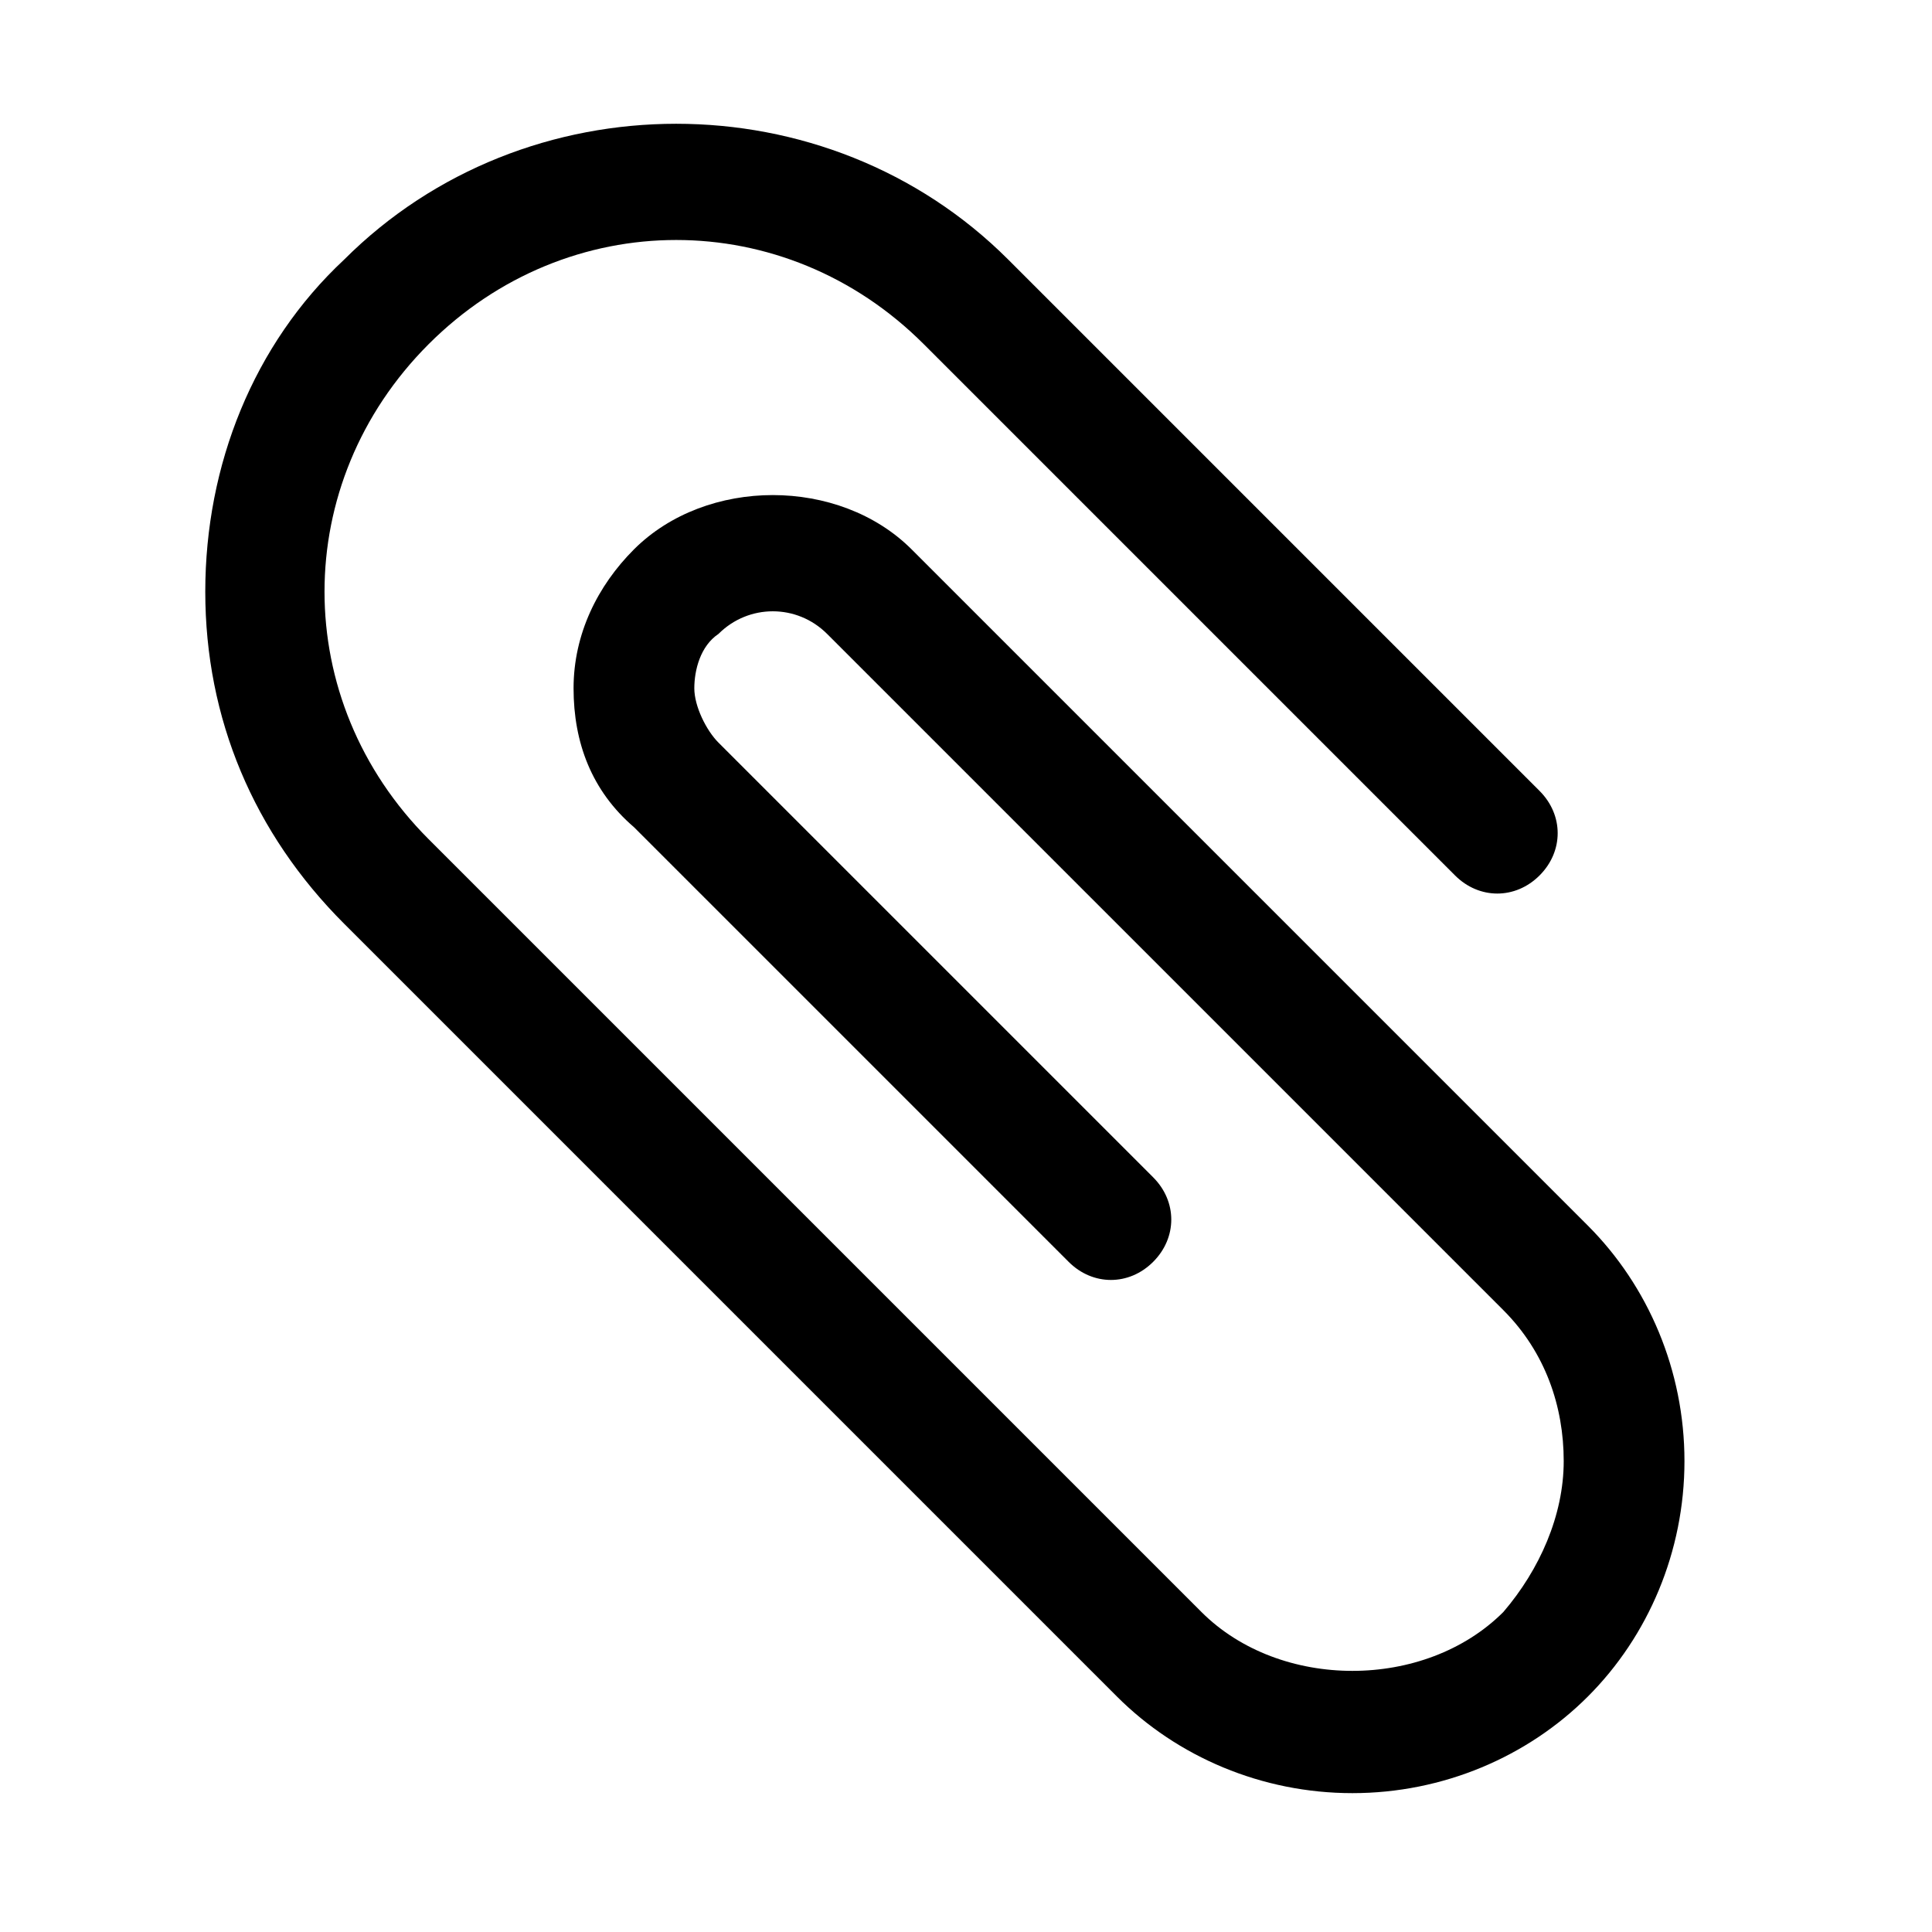
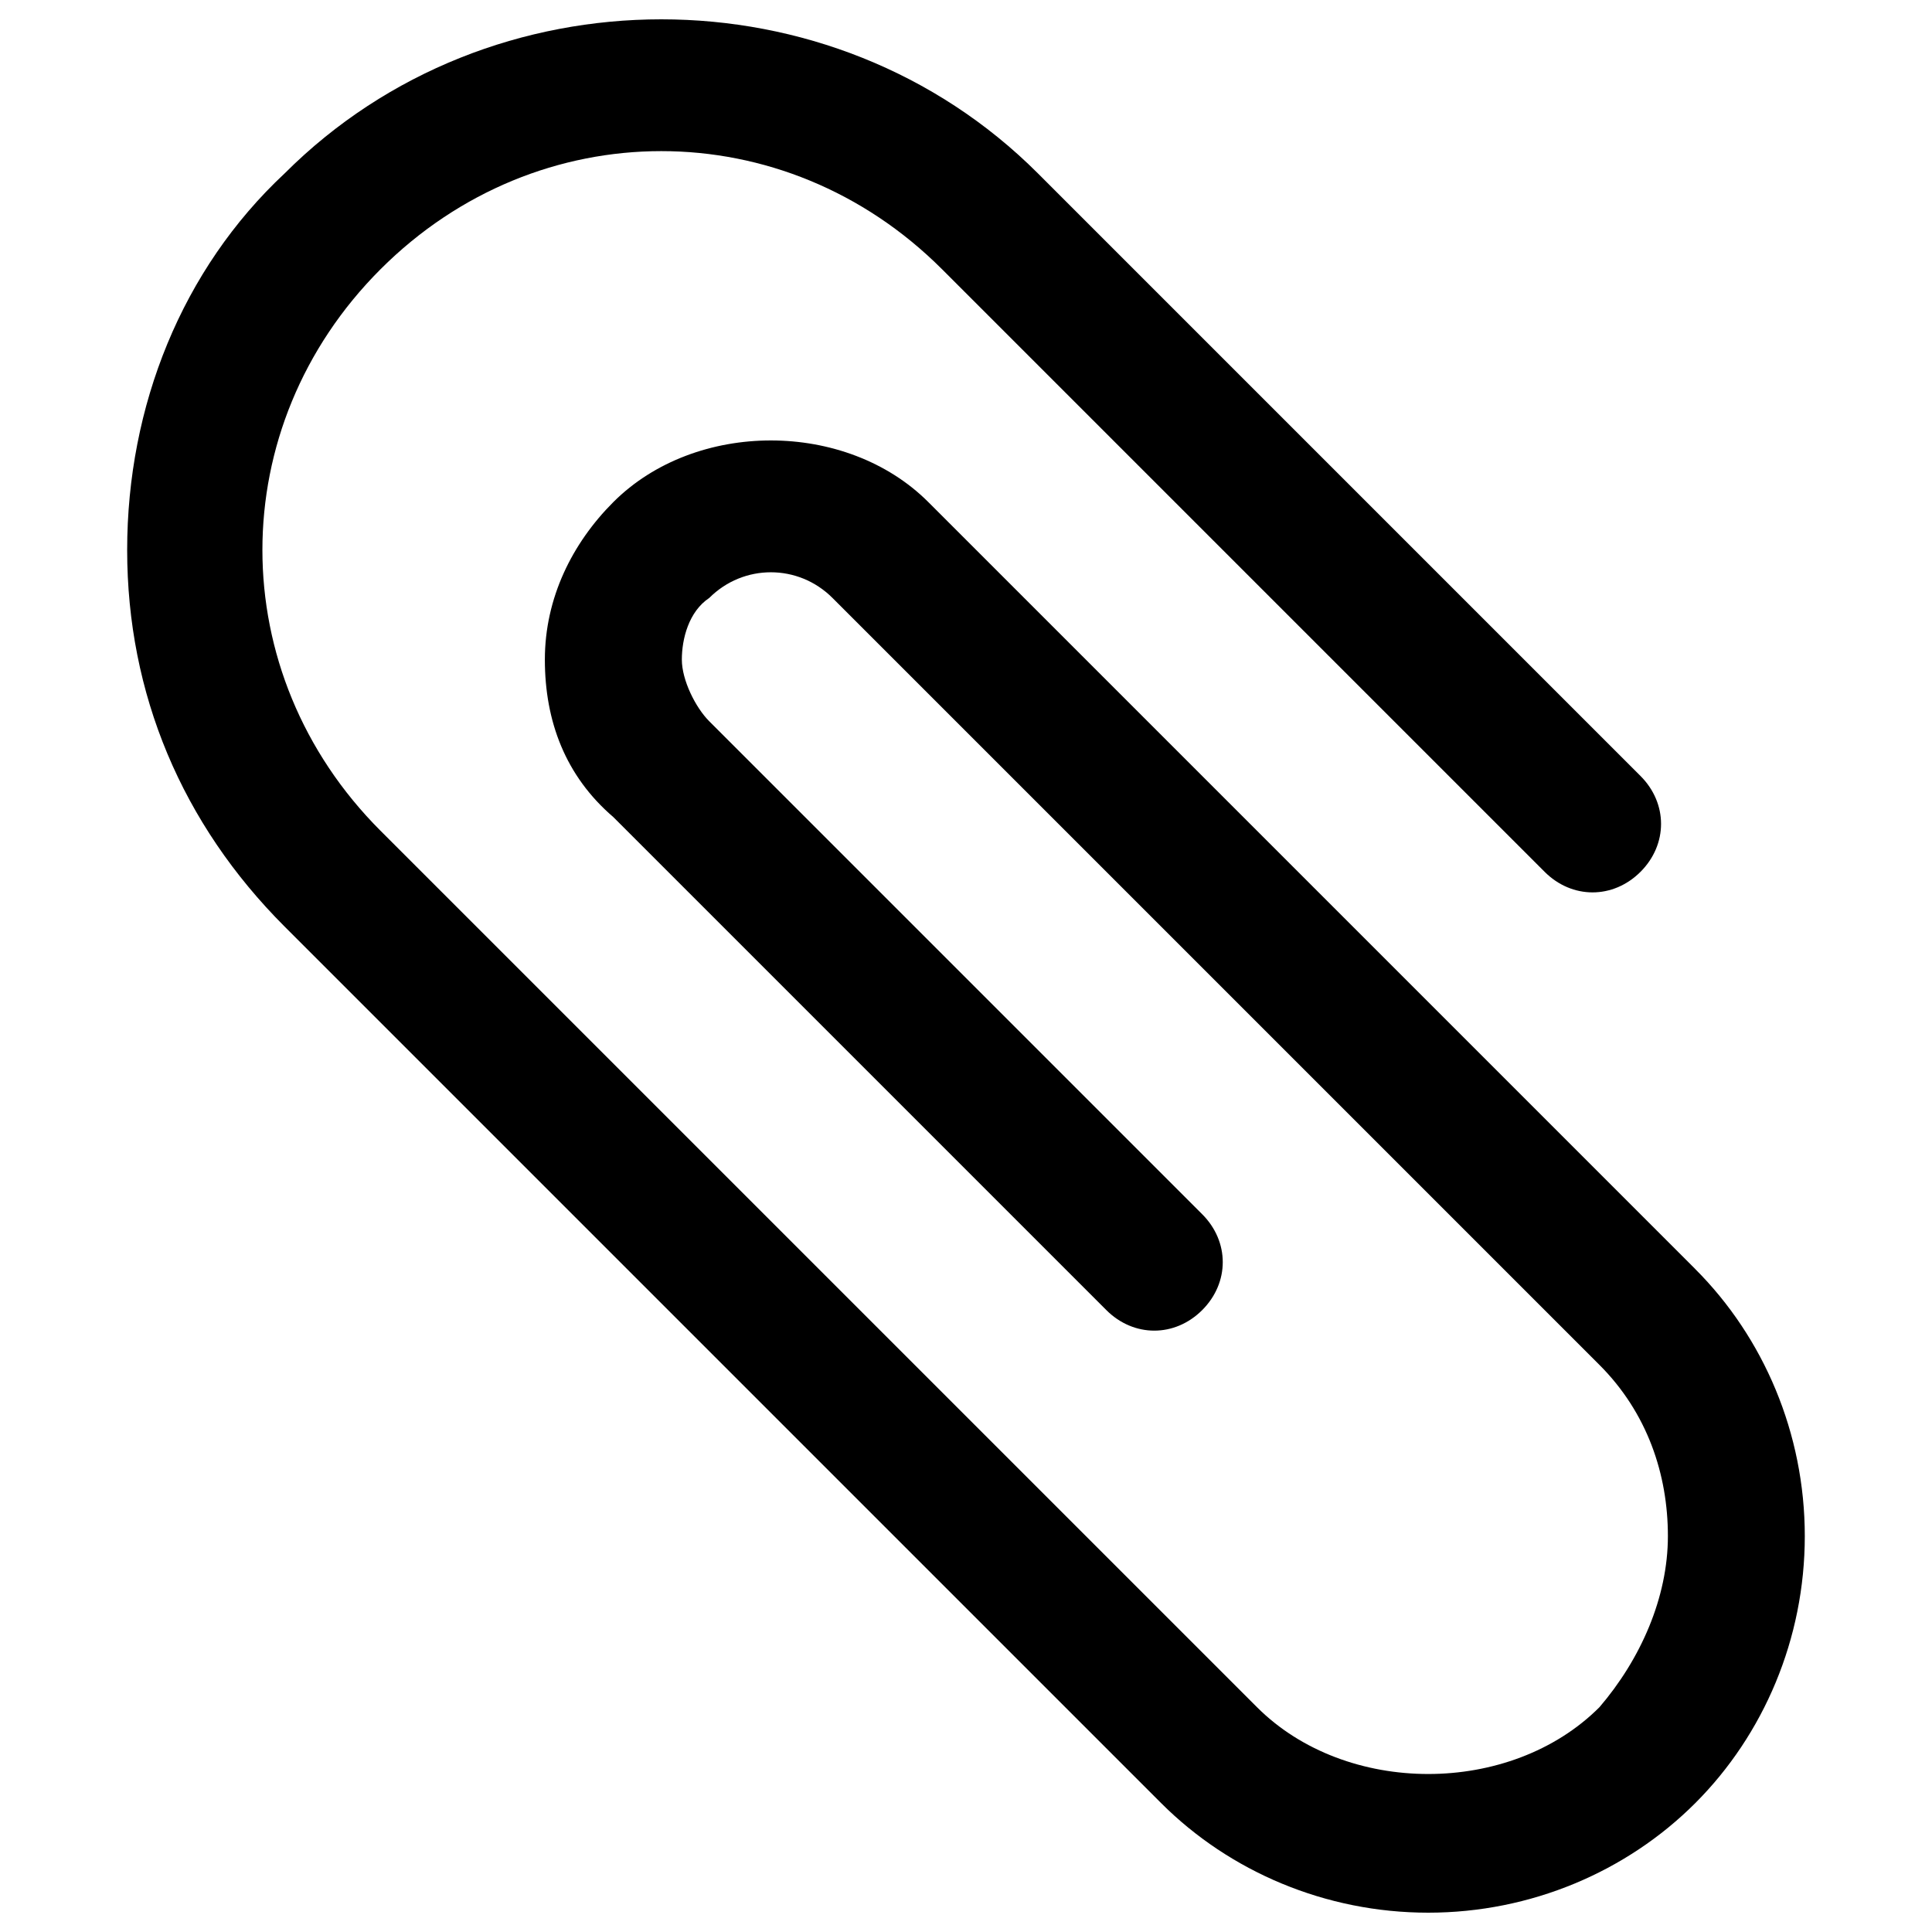
- <svg xmlns="http://www.w3.org/2000/svg" version="1.1" id="Icons" x="0px" y="0px" viewBox="0 0 32 32" style="enable-background:new 0 0 32 32;" xml:space="preserve">
-   <path d="M26.3,20.3L15.1,9.1c-1.2-1.2-3.4-1.2-4.6,0c-0.6,0.6-1,1.4-1,2.3c0,0.9,0.3,1.7,1,2.3l7.2,7.2c0.4,0.4,1,0.4,1.4,0  s0.4-1,0-1.4l-7.2-7.2c-0.2-0.2-0.4-0.6-0.4-0.9c0-0.3,0.1-0.7,0.4-0.9c0.5-0.5,1.3-0.5,1.8,0l11.2,11.2c0.7,0.7,1,1.6,1,2.5  c0,0.9-0.4,1.8-1,2.5c-1.3,1.3-3.7,1.3-5,0L7.1,13.9c-2.3-2.3-2.3-5.9,0-8.2c2.3-2.3,5.9-2.3,8.2,0l8.8,8.8c0.4,0.4,1,0.4,1.4,0  s0.4-1,0-1.4l-8.8-8.8c-3-3-8-3-11,0C4.2,5.7,3.4,7.7,3.4,9.8c0,2.1,0.8,4,2.3,5.5l12.8,12.8c1,1,2.4,1.6,3.9,1.6  c1.5,0,2.9-0.6,3.9-1.6s1.6-2.4,1.6-3.9S27.3,21.3,26.3,20.3z" />
+ <svg xmlns="http://www.w3.org/2000/svg" version="1.1" viewBox="0 0 50 50" fill="currentColor">
+   <path d="M 43.873,32.842 24.025,12.994 c -2.127,-2.127 -6.025,-2.127 -8.152,0 -1.063,1.063 -1.772,2.481 -1.772,4.076 0,1.595 0.532,3.013 1.772,4.076 l 12.759,12.759 c 0.709,0.709 1.772,0.709 2.481,0 0.709,-0.709 0.709,-1.772 0,-2.481 L 18.354,18.665 C 18,18.31 17.646,17.601 17.646,17.07 c 0,-0.532 0.177,-1.241 0.709,-1.595 0.886,-0.886 2.304,-0.886 3.19,0 l 19.848,19.848 c 1.241,1.241 1.772,2.835 1.772,4.43 0,1.595 -0.709,3.19 -1.772,4.43 -2.304,2.304 -6.557,2.304 -8.861,0 L 9.848,21.5 c -4.076,-4.076 -4.076,-10.456 0,-14.532 4.076,-4.076 10.456,-4.076 14.532,0 L 39.975,22.563 c 0.709,0.709 1.772,0.709 2.481,0 0.709,-0.709 0.709,-1.772 0,-2.481 L 26.861,4.487 c -5.316,-5.316 -14.177,-5.316 -19.494,0 C 4.709,6.968 3.291,10.513 3.291,14.234 c 0,3.722 1.418,7.089 4.076,9.747 L 30.051,46.665 C 31.823,48.437 34.304,49.5 36.962,49.5 c 2.658,0 5.139,-1.063 6.911,-2.835 1.772,-1.772 2.835,-4.253 2.835,-6.911 0,-2.658 -1.063,-5.139 -2.835,-6.911 z" />
</svg>
